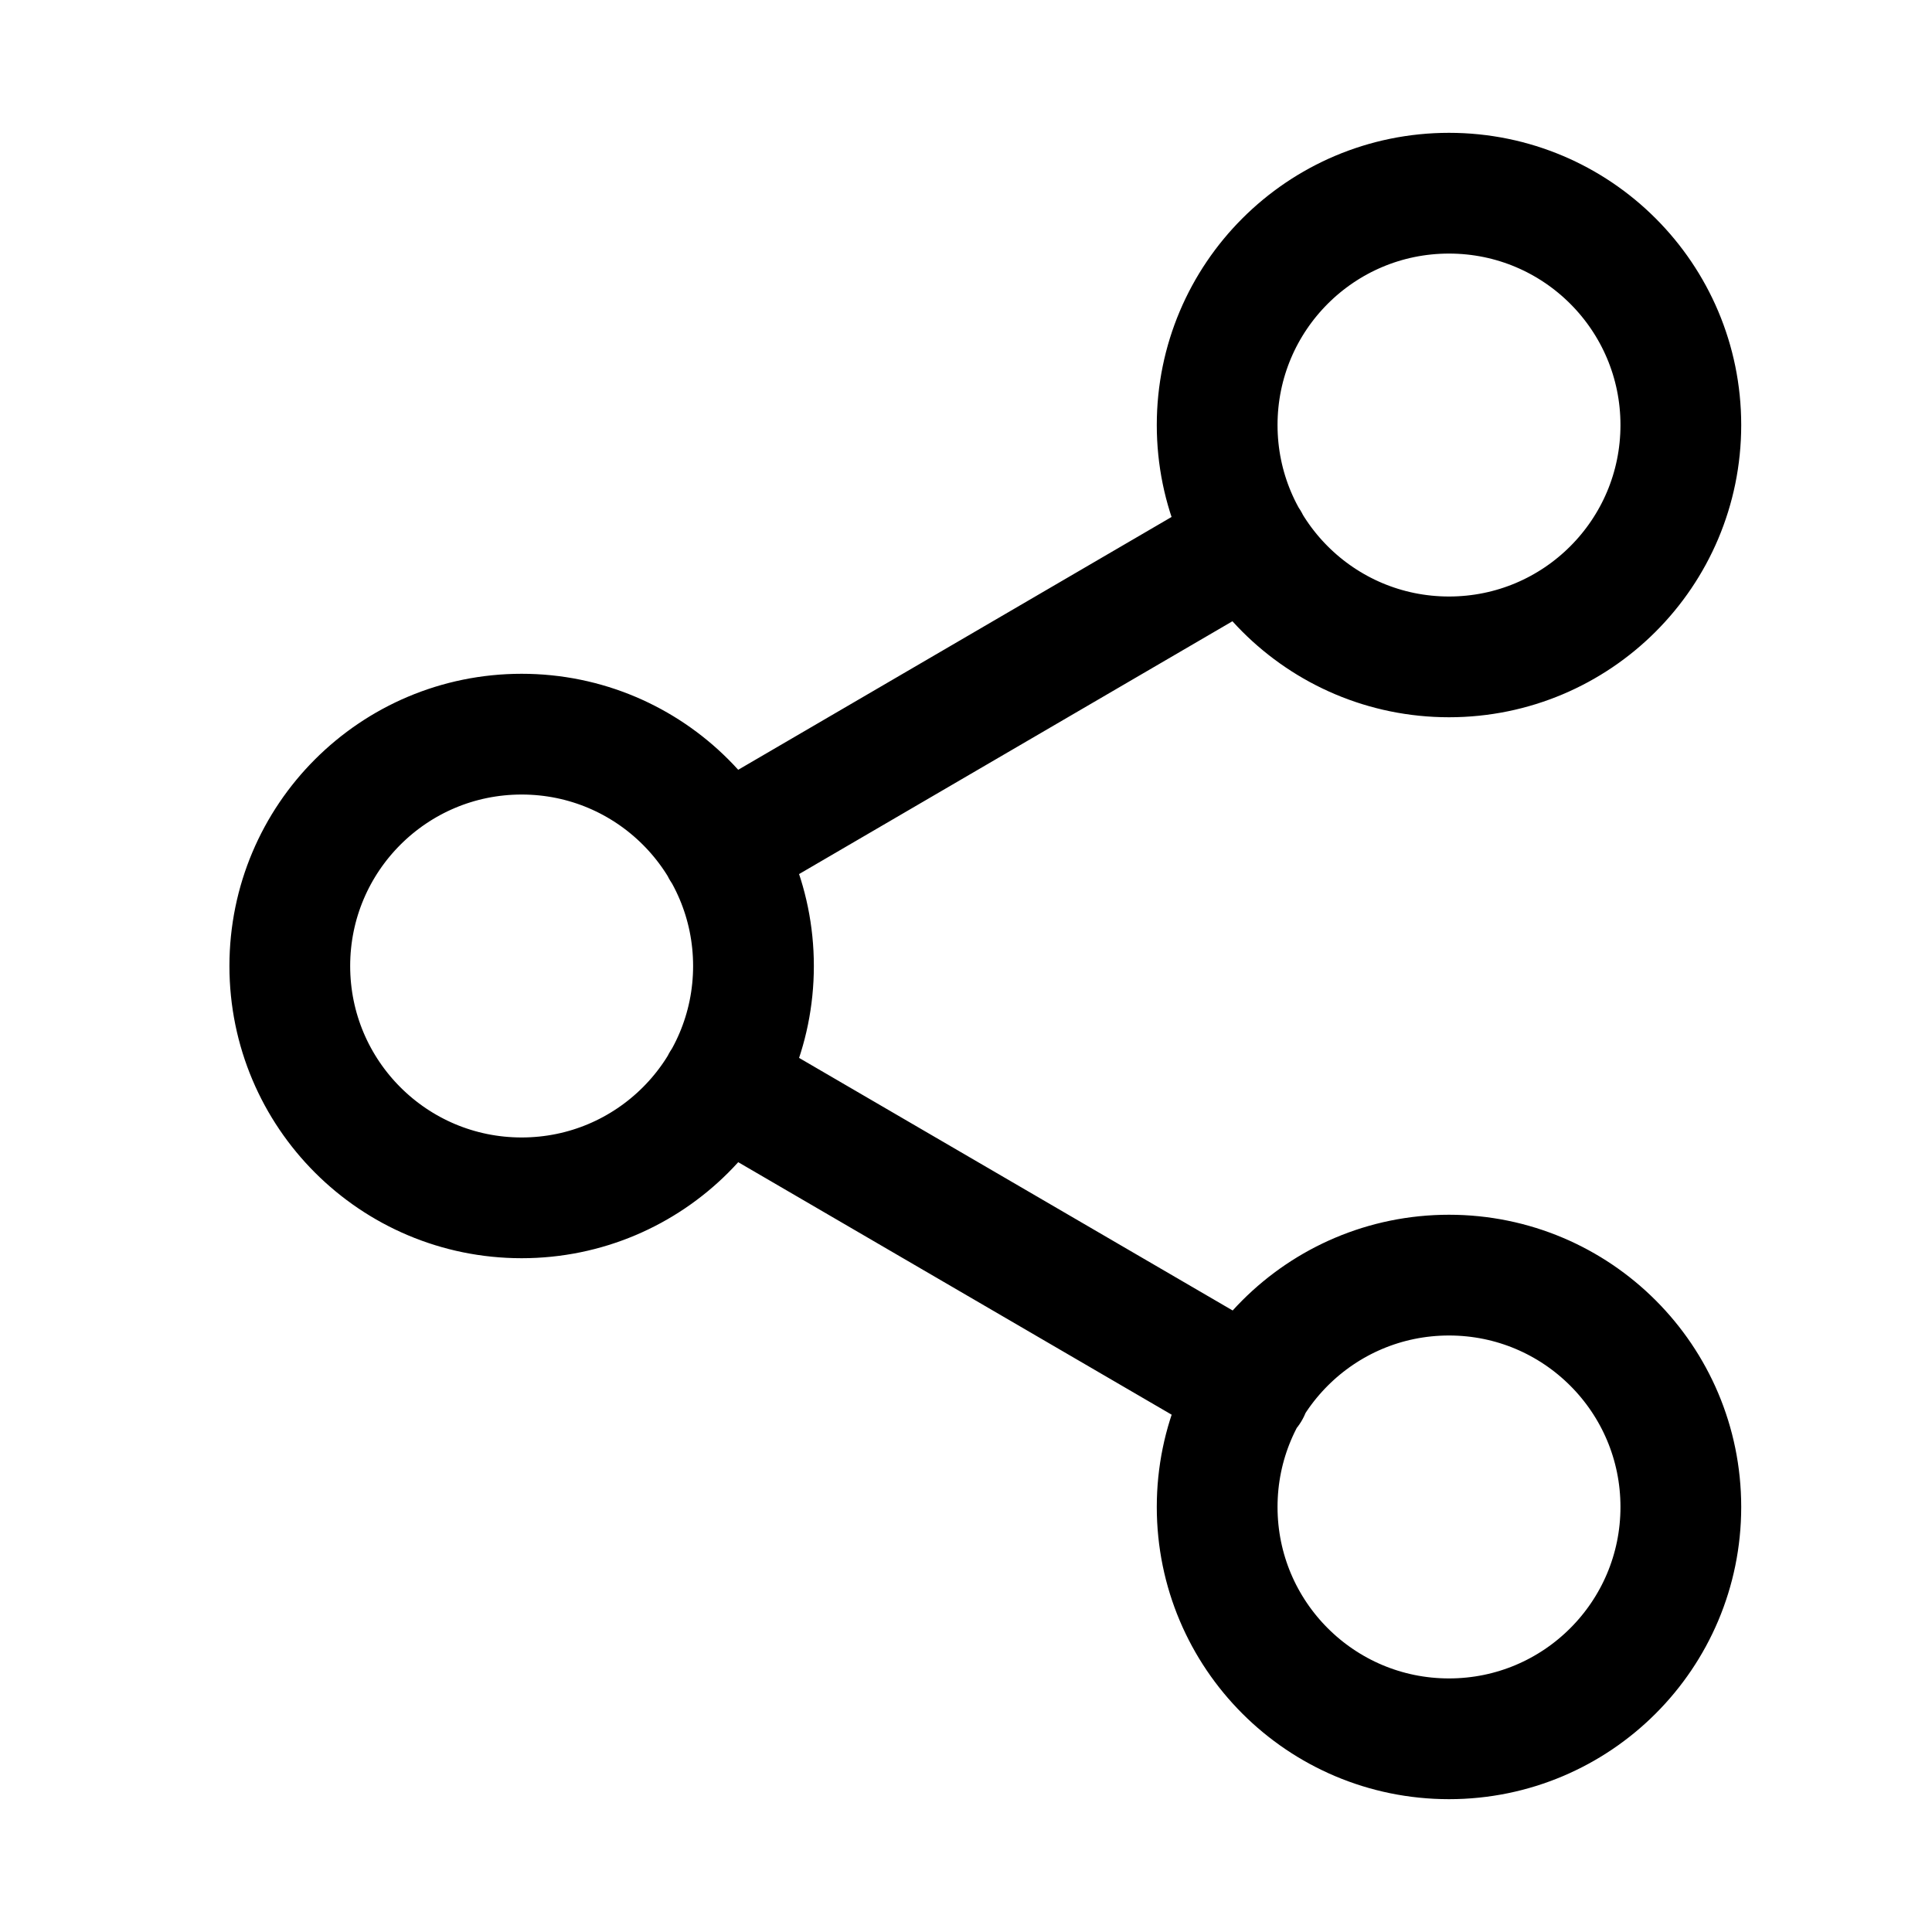
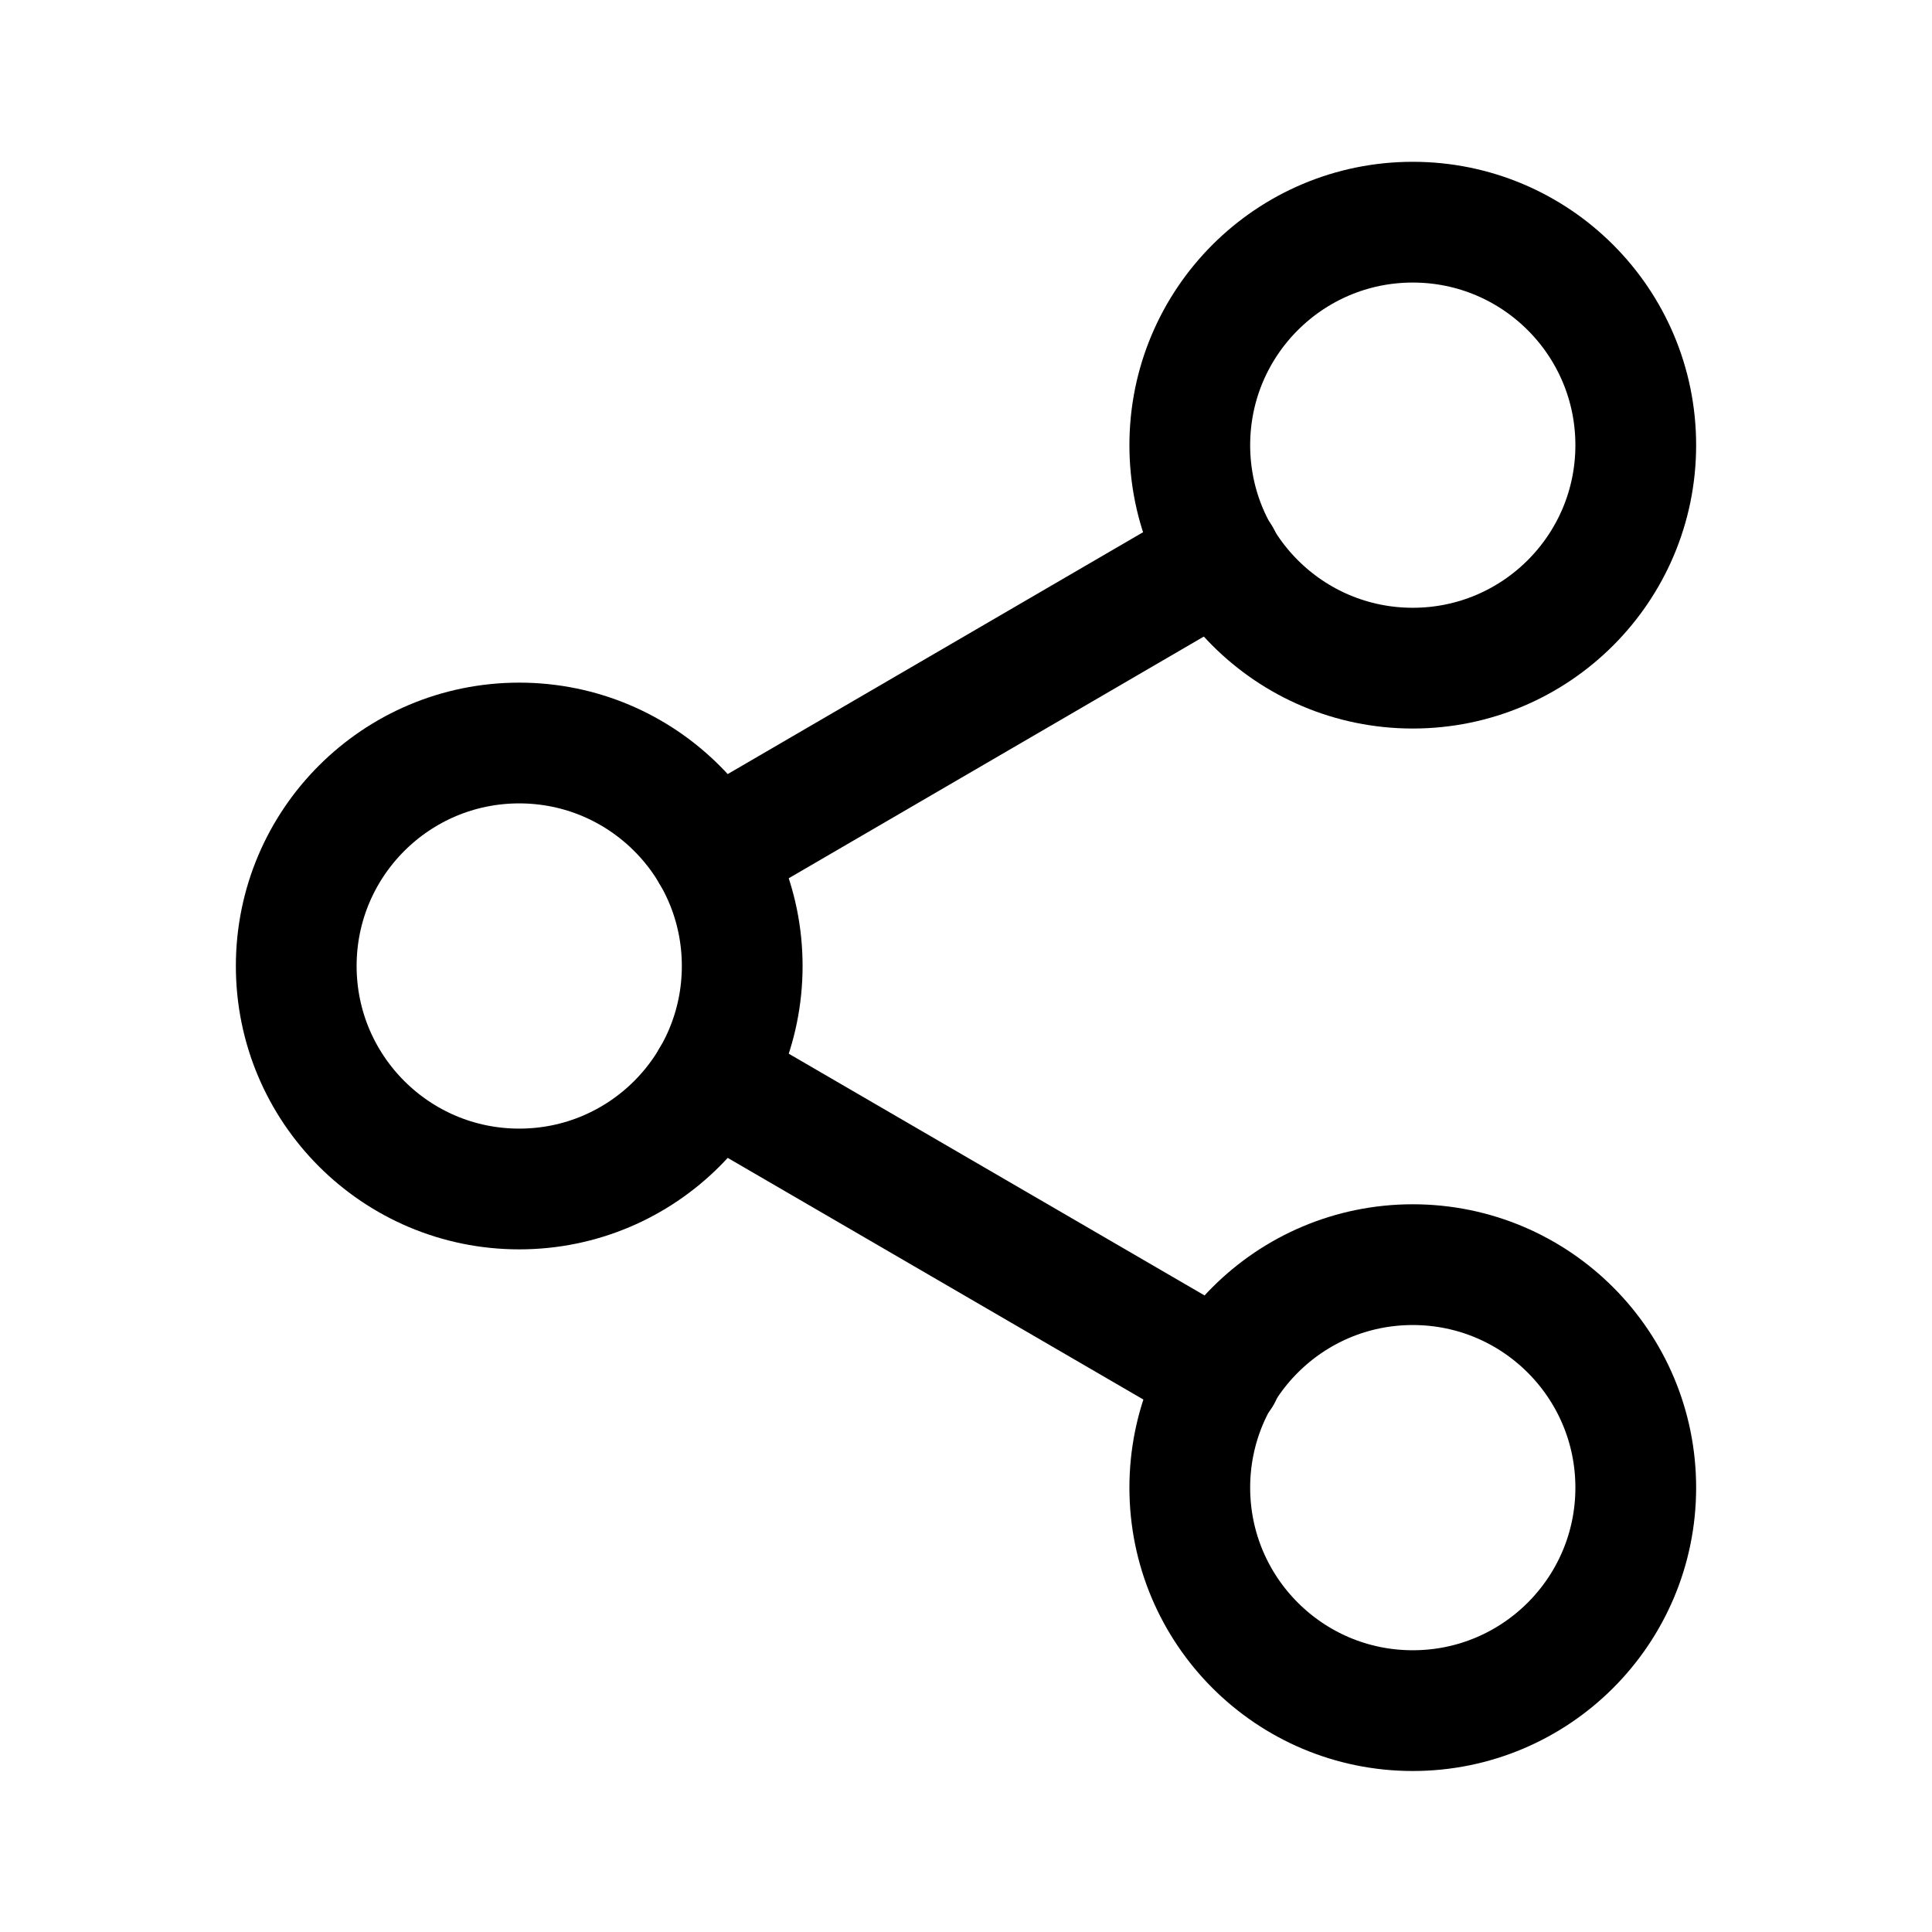
<svg xmlns="http://www.w3.org/2000/svg" width="24" height="24" viewBox="0 0 24 24" fill="none">
-   <path d="M8.966 13.45L15.523 17.27M15.514 6.73L8.966 10.55M20.88 5.28C20.88 6.871 19.591 8.16 18 8.16C16.409 8.16 15.12 6.871 15.12 5.28C15.12 3.689 16.409 2.4 18 2.4C19.591 2.4 20.88 3.689 20.88 5.28ZM9.36 12C9.36 13.591 8.071 14.88 6.48 14.88C4.889 14.88 3.6 13.591 3.6 12C3.6 10.409 4.889 9.12 6.48 9.12C8.071 9.12 9.36 10.409 9.36 12ZM20.88 18.72C20.88 20.311 19.591 21.6 18 21.6C16.409 21.6 15.12 20.311 15.12 18.72C15.12 17.129 16.409 15.84 18 15.84C19.591 15.84 20.88 17.129 20.88 18.72Z" stroke="currentColor" stroke-width="1.5" stroke-linecap="round" stroke-linejoin="round" />
+   <circle cx="6.45" cy="12" r="2.77" stroke-width="1.5" stroke-linecap="round" stroke-linejoin="round" stroke="currentColor" />
+   <circle cx="17.55" cy="5.53" r="2.77" stroke-width="1.5" stroke-linecap="round" stroke-linejoin="round" stroke="currentColor" />
+   <circle cx="17.55" cy="18.48" r="2.77" stroke-width="1.5" stroke-linecap="round" stroke-linejoin="round" stroke="currentColor" />
+   <path d="M15.16 6.92L8.84 10.6" stroke-width="1.5" stroke-linecap="round" stroke-linejoin="round" stroke="currentColor" />
+   <path d="M8.84 13.4L15.17 17.08" stroke-width="1.5" stroke-linecap="round" stroke-linejoin="round" stroke="currentColor" />
</svg>
